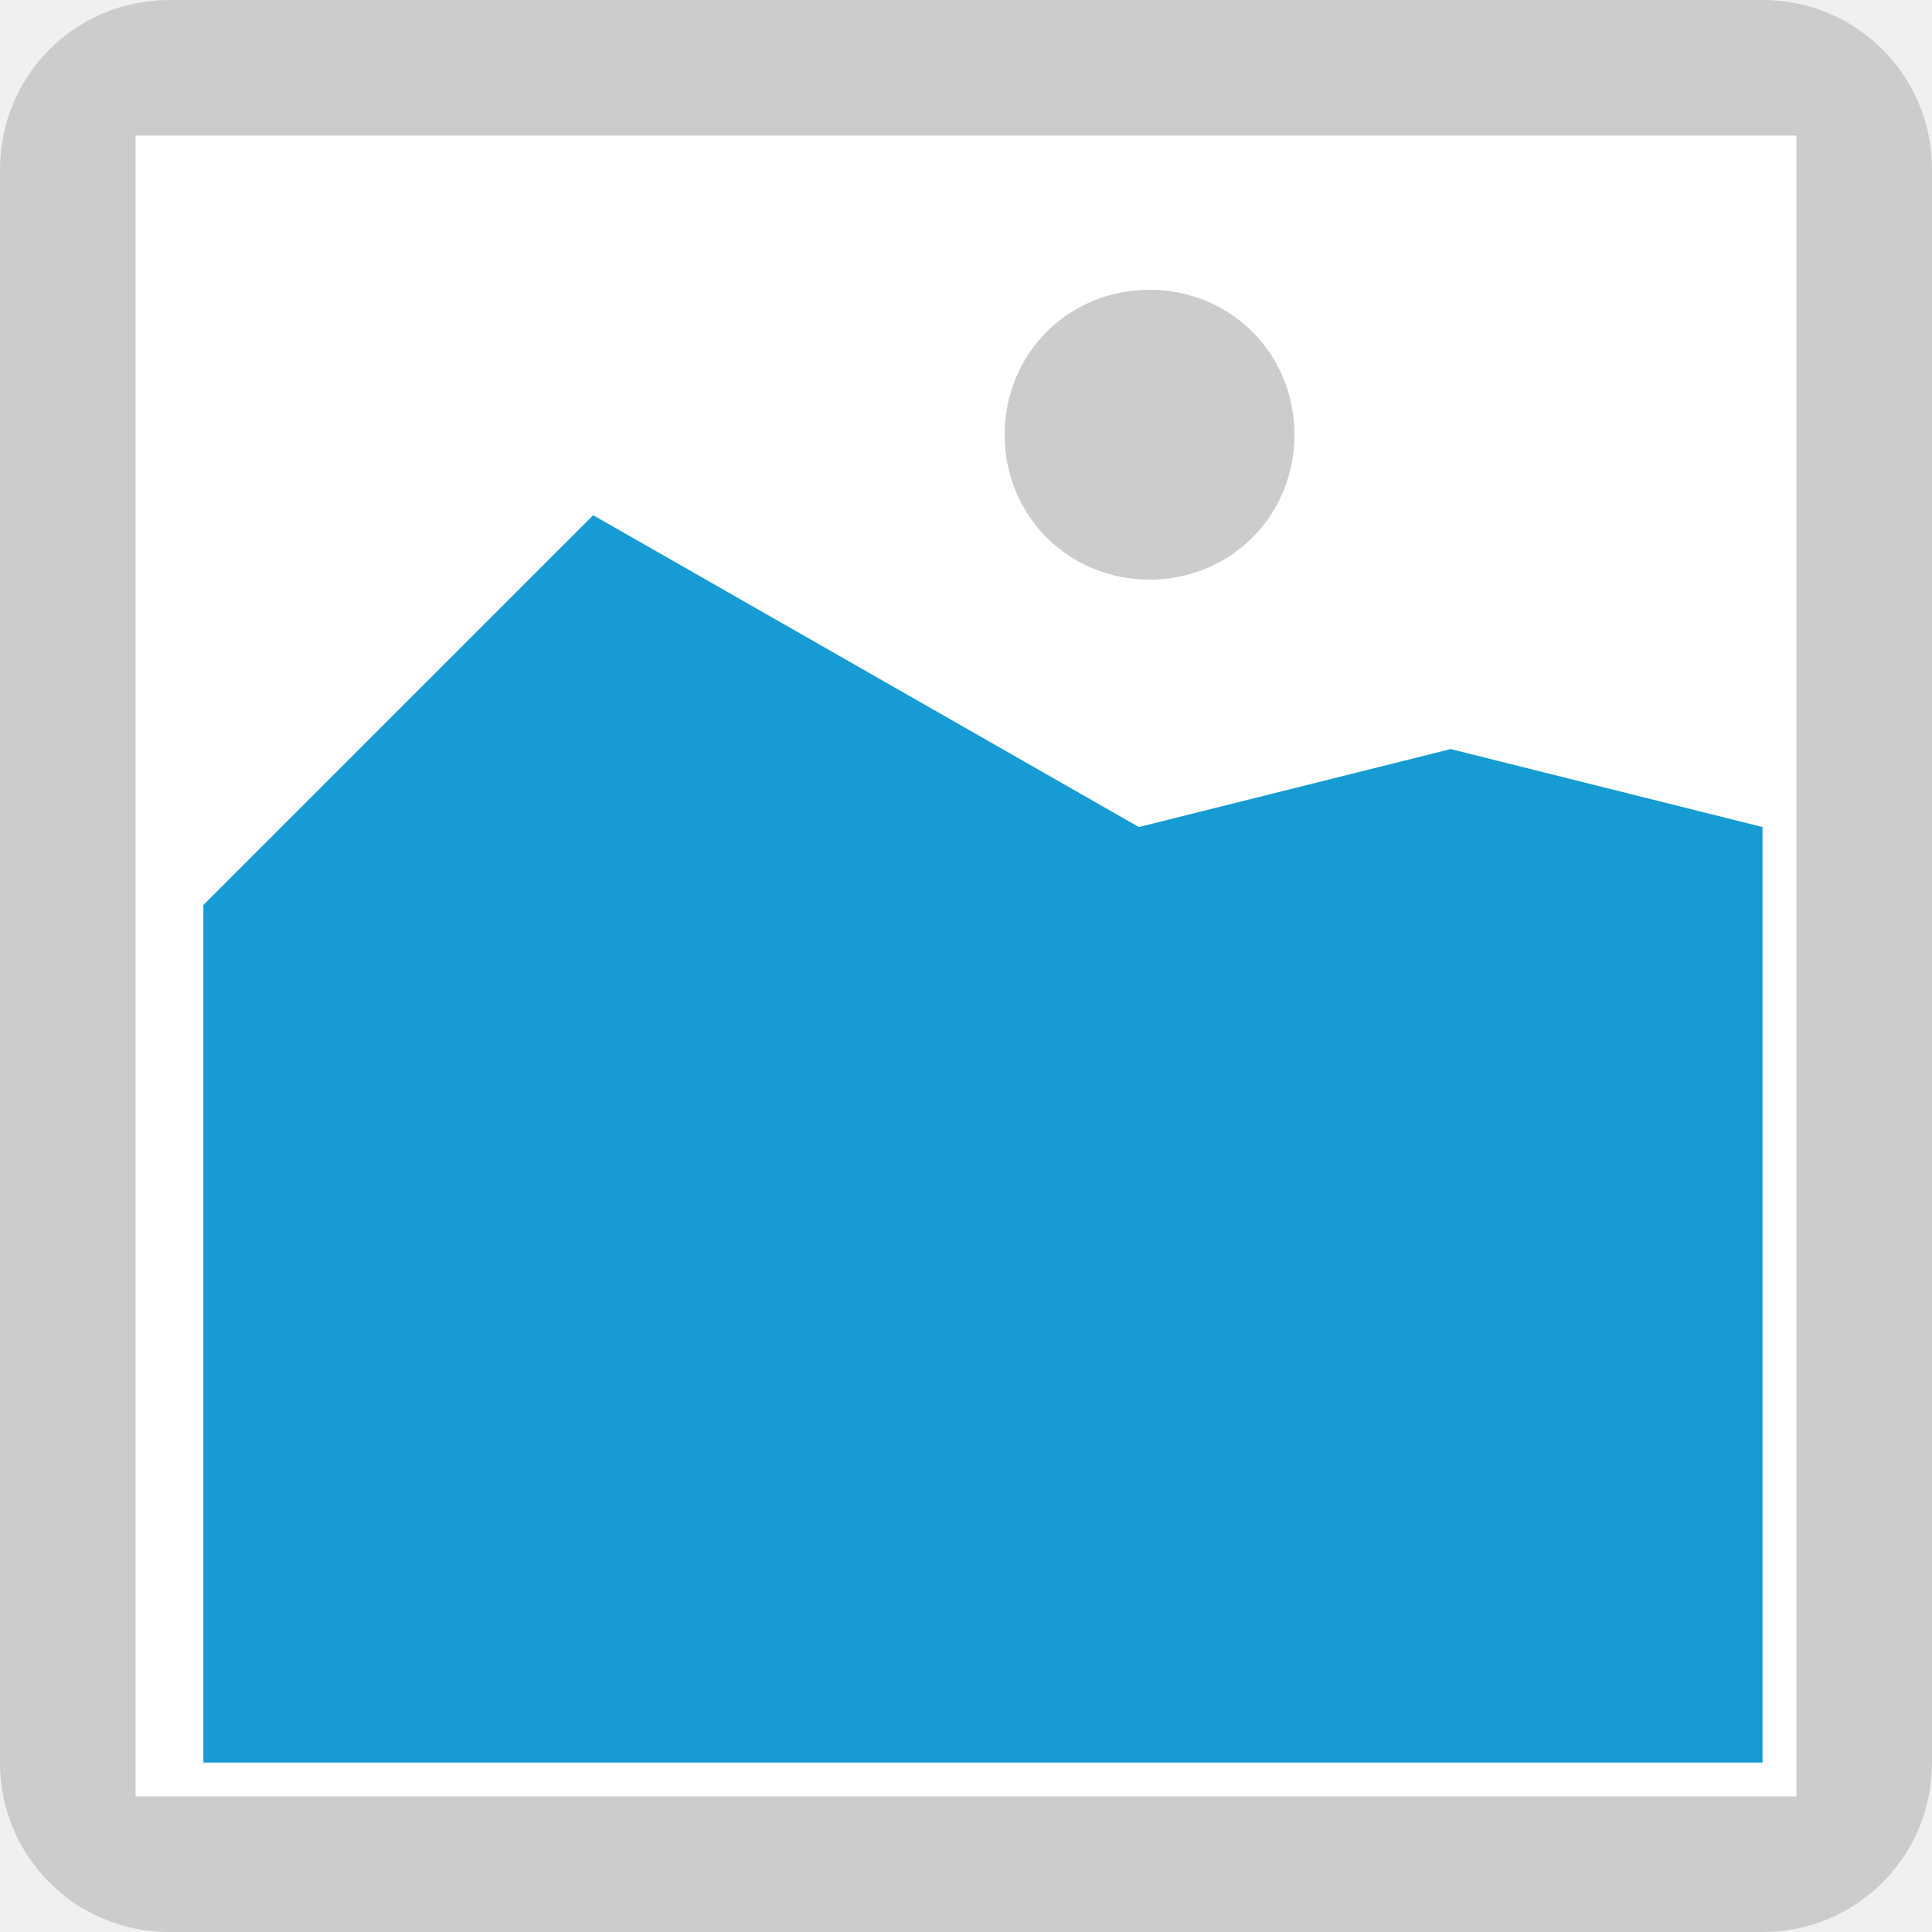
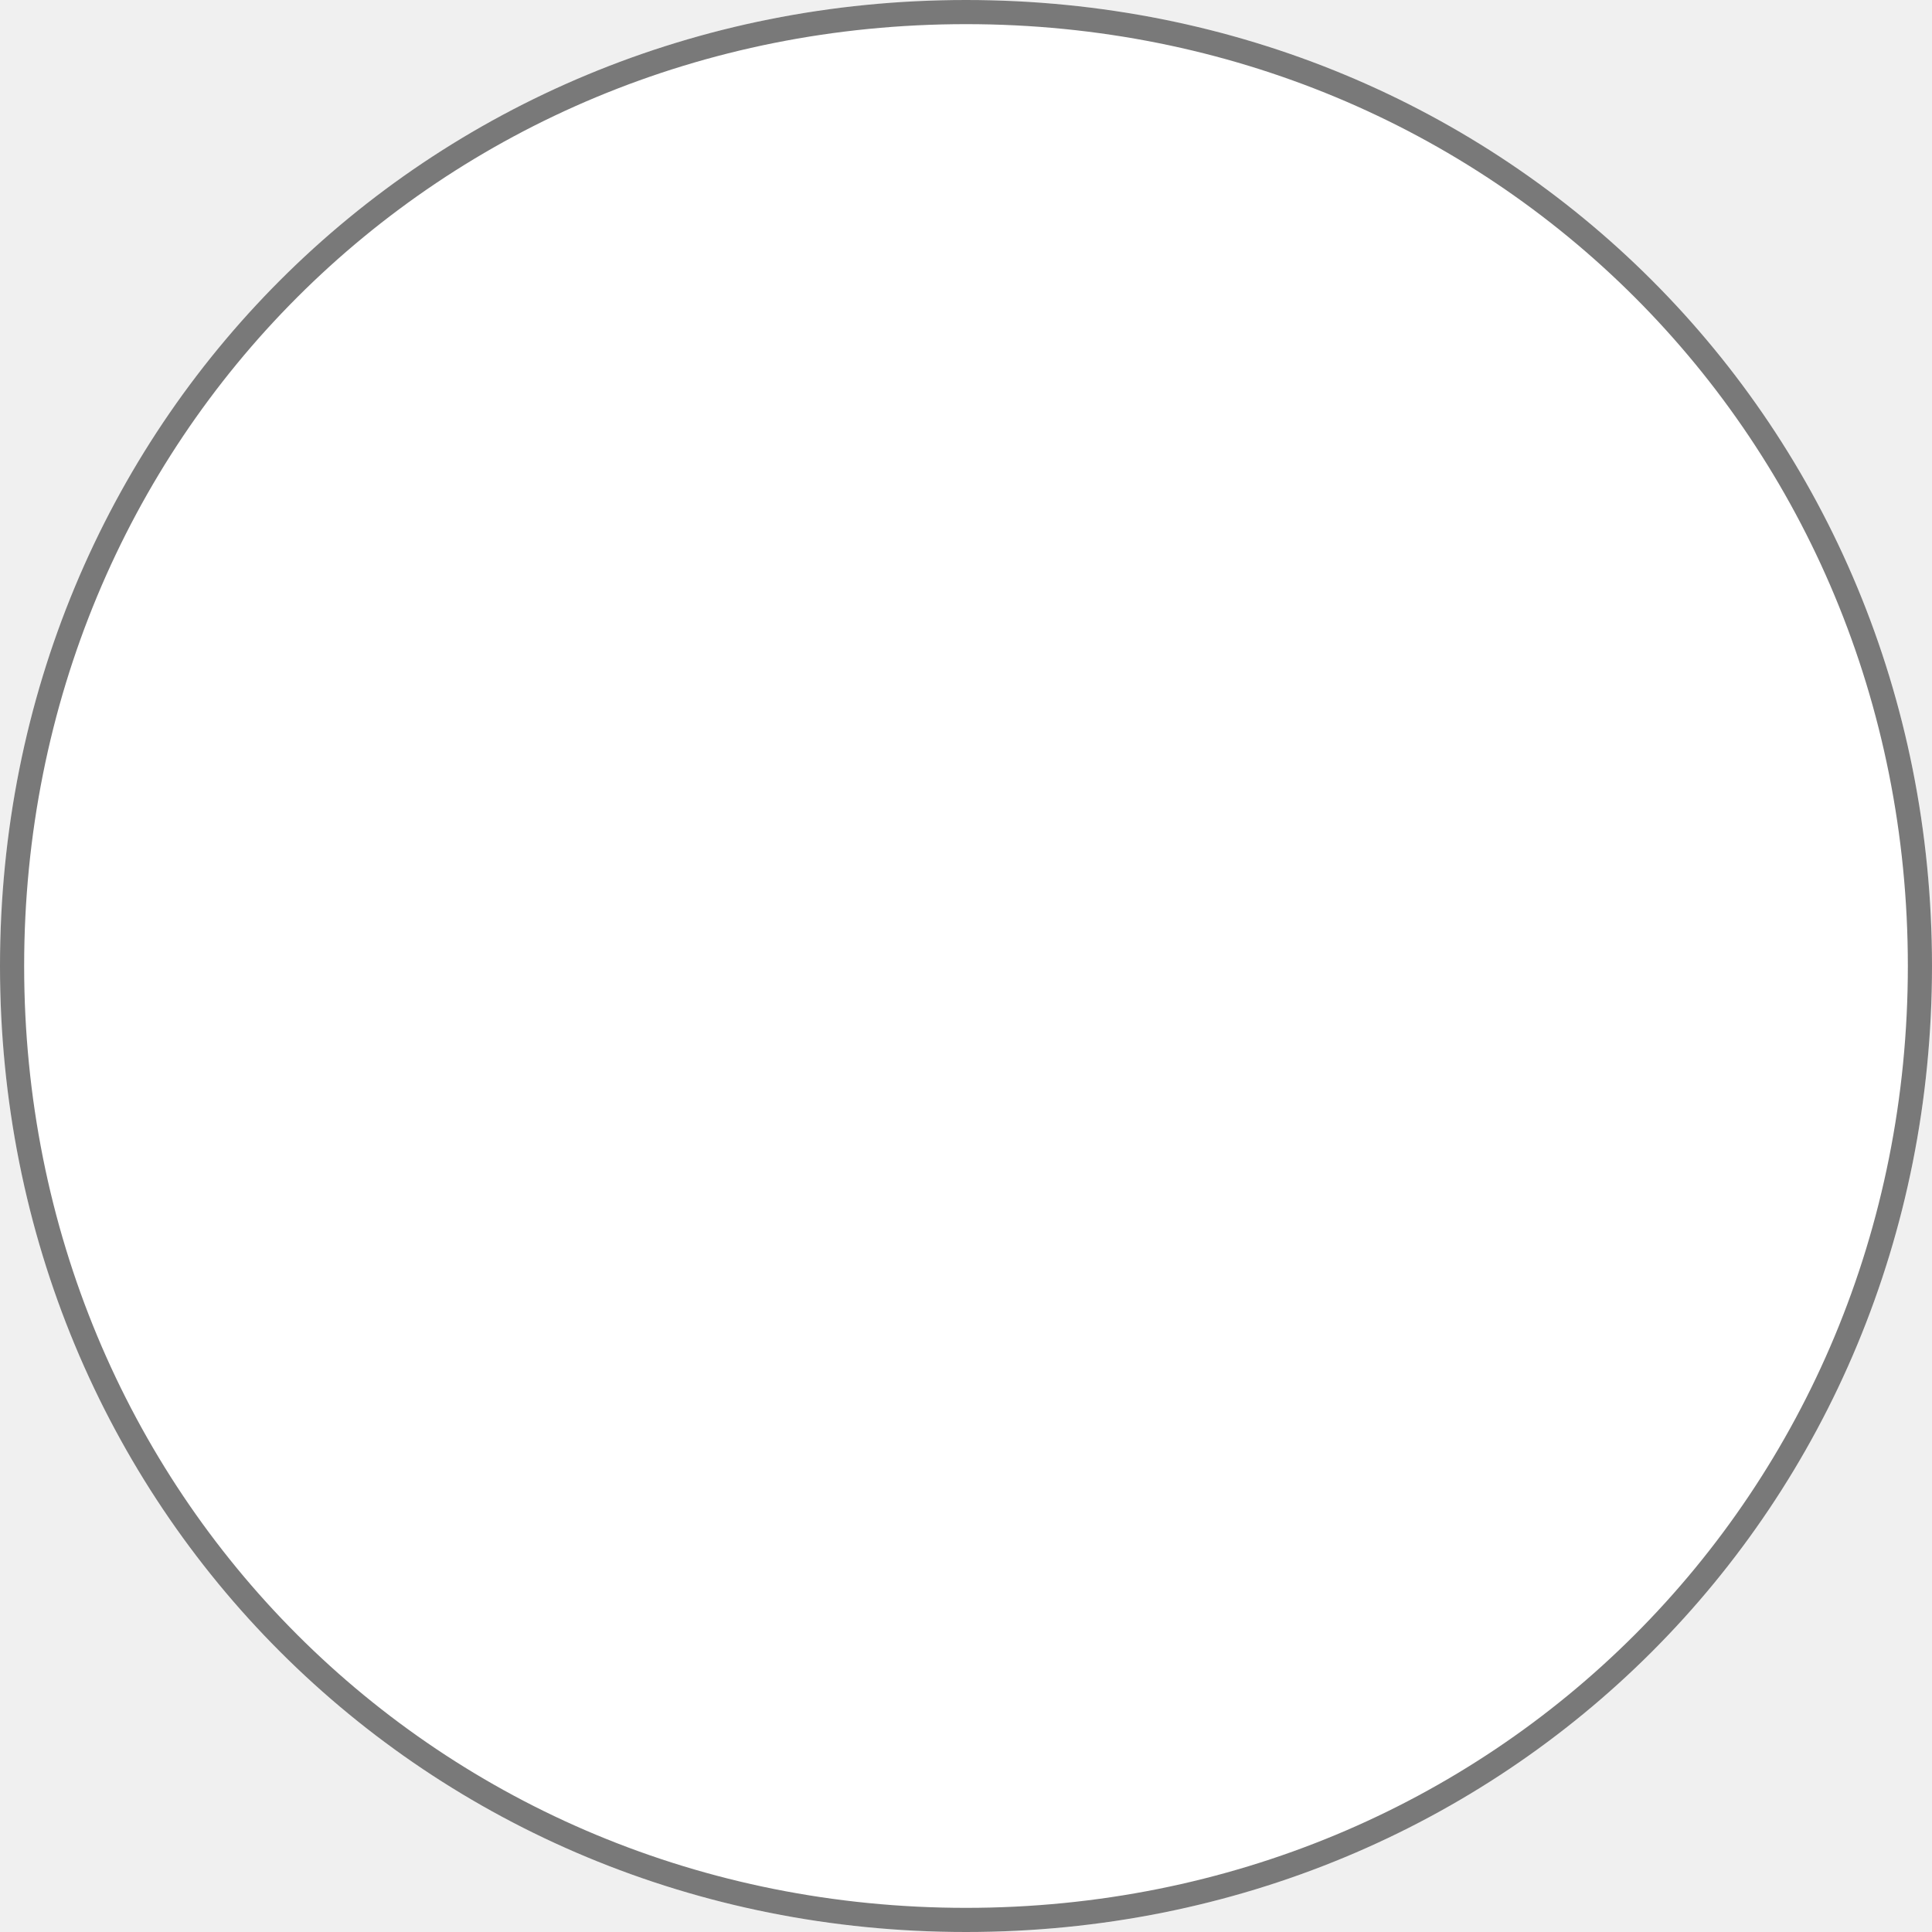
- <svg xmlns="http://www.w3.org/2000/svg" version="1.1" width="57px" height="57px">
-   <defs>
-     <mask fill="white" id="clip14">
-       <path d="M 47 124  C 44.225 124  42 121.775  42 119  L 42 72  C 42 69.225  44.225 67  47 67  L 94 67  C 96.775 67  99 69.225  99 72  L 99 119  C 99 121.775  96.775 124  94 124  " fill-rule="evenodd" />
-     </mask>
-   </defs>
-   <g transform="matrix(1 0 0 1 -42 -67 )">
-     <path d="M 42 67  L 99 67  L 99 124  L 42 124  L 42 67  " fill-rule="nonzero" fill="#cccccc" stroke="none" mask="url(#clip14)" />
-     <path d="M 46 71  L 95 71  L 95 120  L 46 120  L 46 71  " fill-rule="nonzero" fill="#ffffff" stroke="none" mask="url(#clip14)" />
-     <path d="M 75.915 84.1  C 73.521 84.1  71.64 82.219  71.64 79.825  C 71.64 77.431  73.521 75.55  75.915 75.55  C 78.309 75.55  80.19 77.431  80.19 79.825  C 80.19 82.219  78.309 84.1  75.915 84.1  " fill-rule="nonzero" fill="#cccccc" stroke="none" mask="url(#clip14)" />
-     <path d="M 48 119  L 48 93.7  L 59.5 82.2  L 75.6 91.4  L 84.8 89.1  L 94 91.4  L 94 119  L 48 119  " fill-rule="nonzero" fill="#169bd5" stroke="none" mask="url(#clip14)" />
+ <svg xmlns="http://www.w3.org/2000/svg" version="1.1" width="80px" height="80px">
+   <g transform="matrix(1 0 0 1 -30 -56 )">
+     <path d="M 70 56  C 92.4 56  110 73.6  110 96  C 110 118.4  92.4 136  70 136  C 47.6 136  30 118.4  30 96  C 30 73.6  47.6 56  70 56  Z " fill-rule="nonzero" fill="#ffffff" stroke="none" />
+     <path d="M 70 56.5  C 92.12 56.5  109.5 73.88  109.5 96  C 109.5 118.12  92.12 135.5  70 135.5  C 47.88 135.5  30.5 118.12  30.5 96  C 30.5 73.88  47.88 56.5  70 56.5  Z " stroke-width="1" stroke="#797979" fill="none" />
  </g>
</svg>
